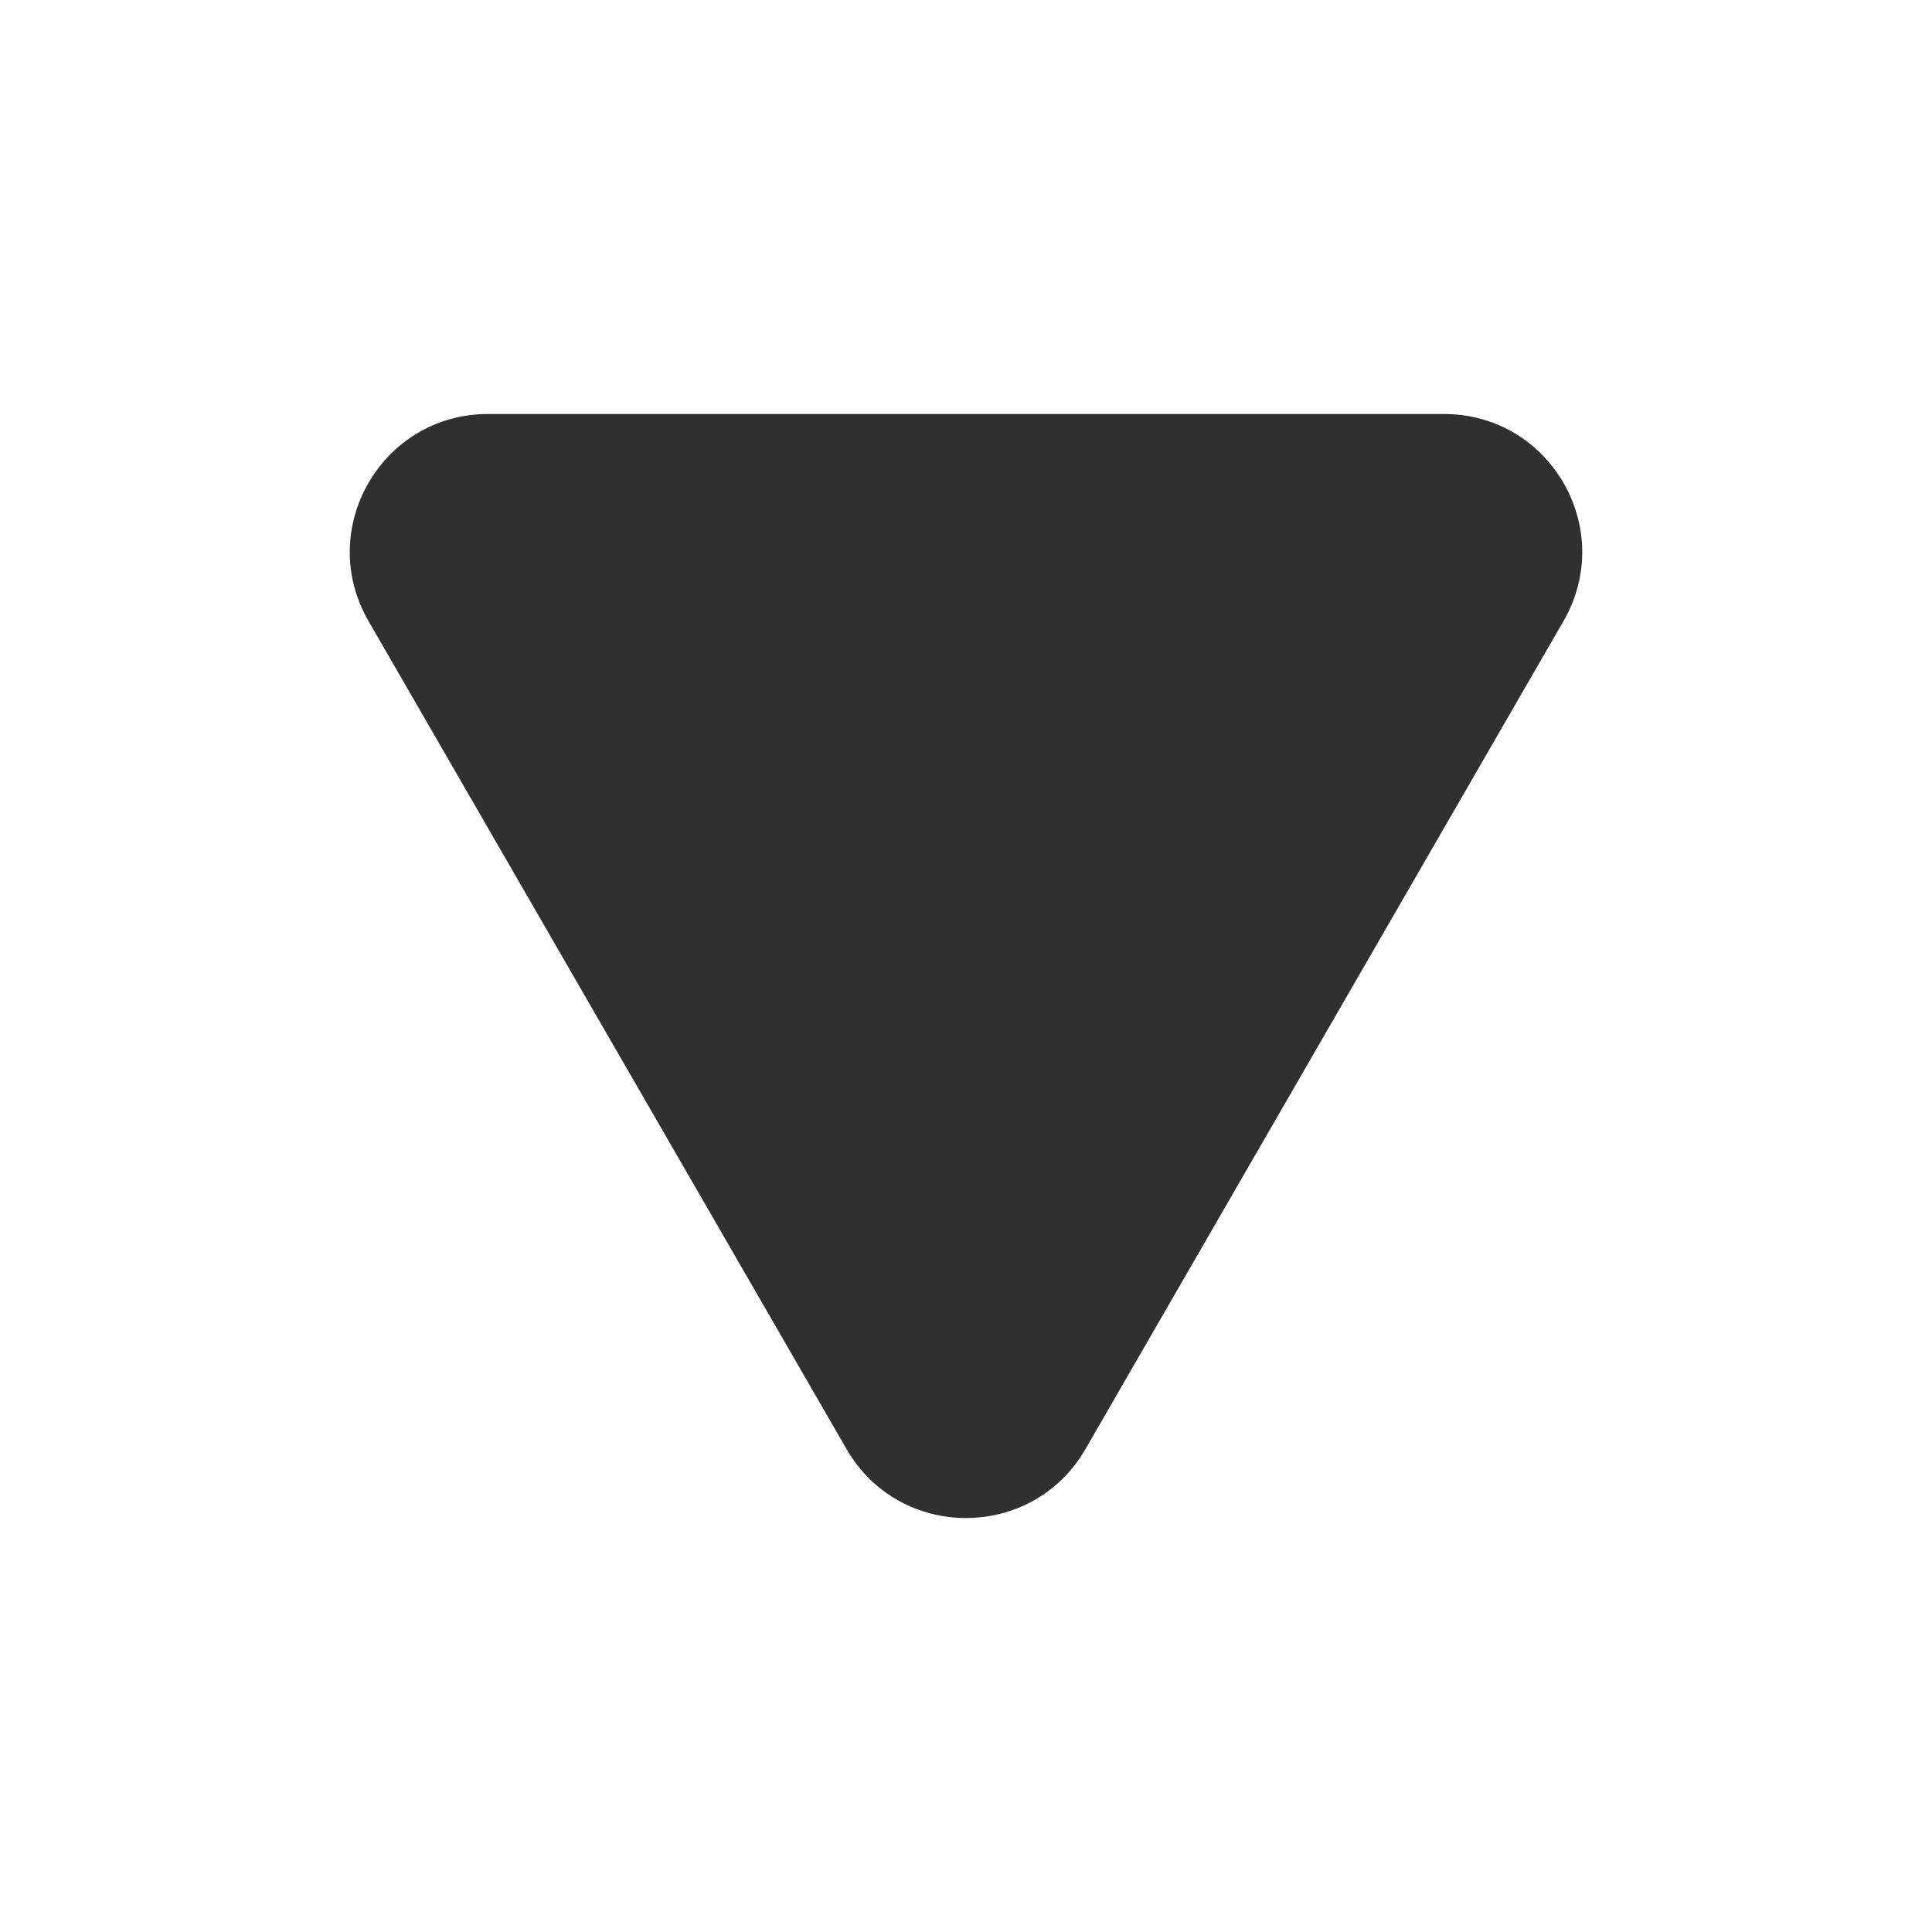
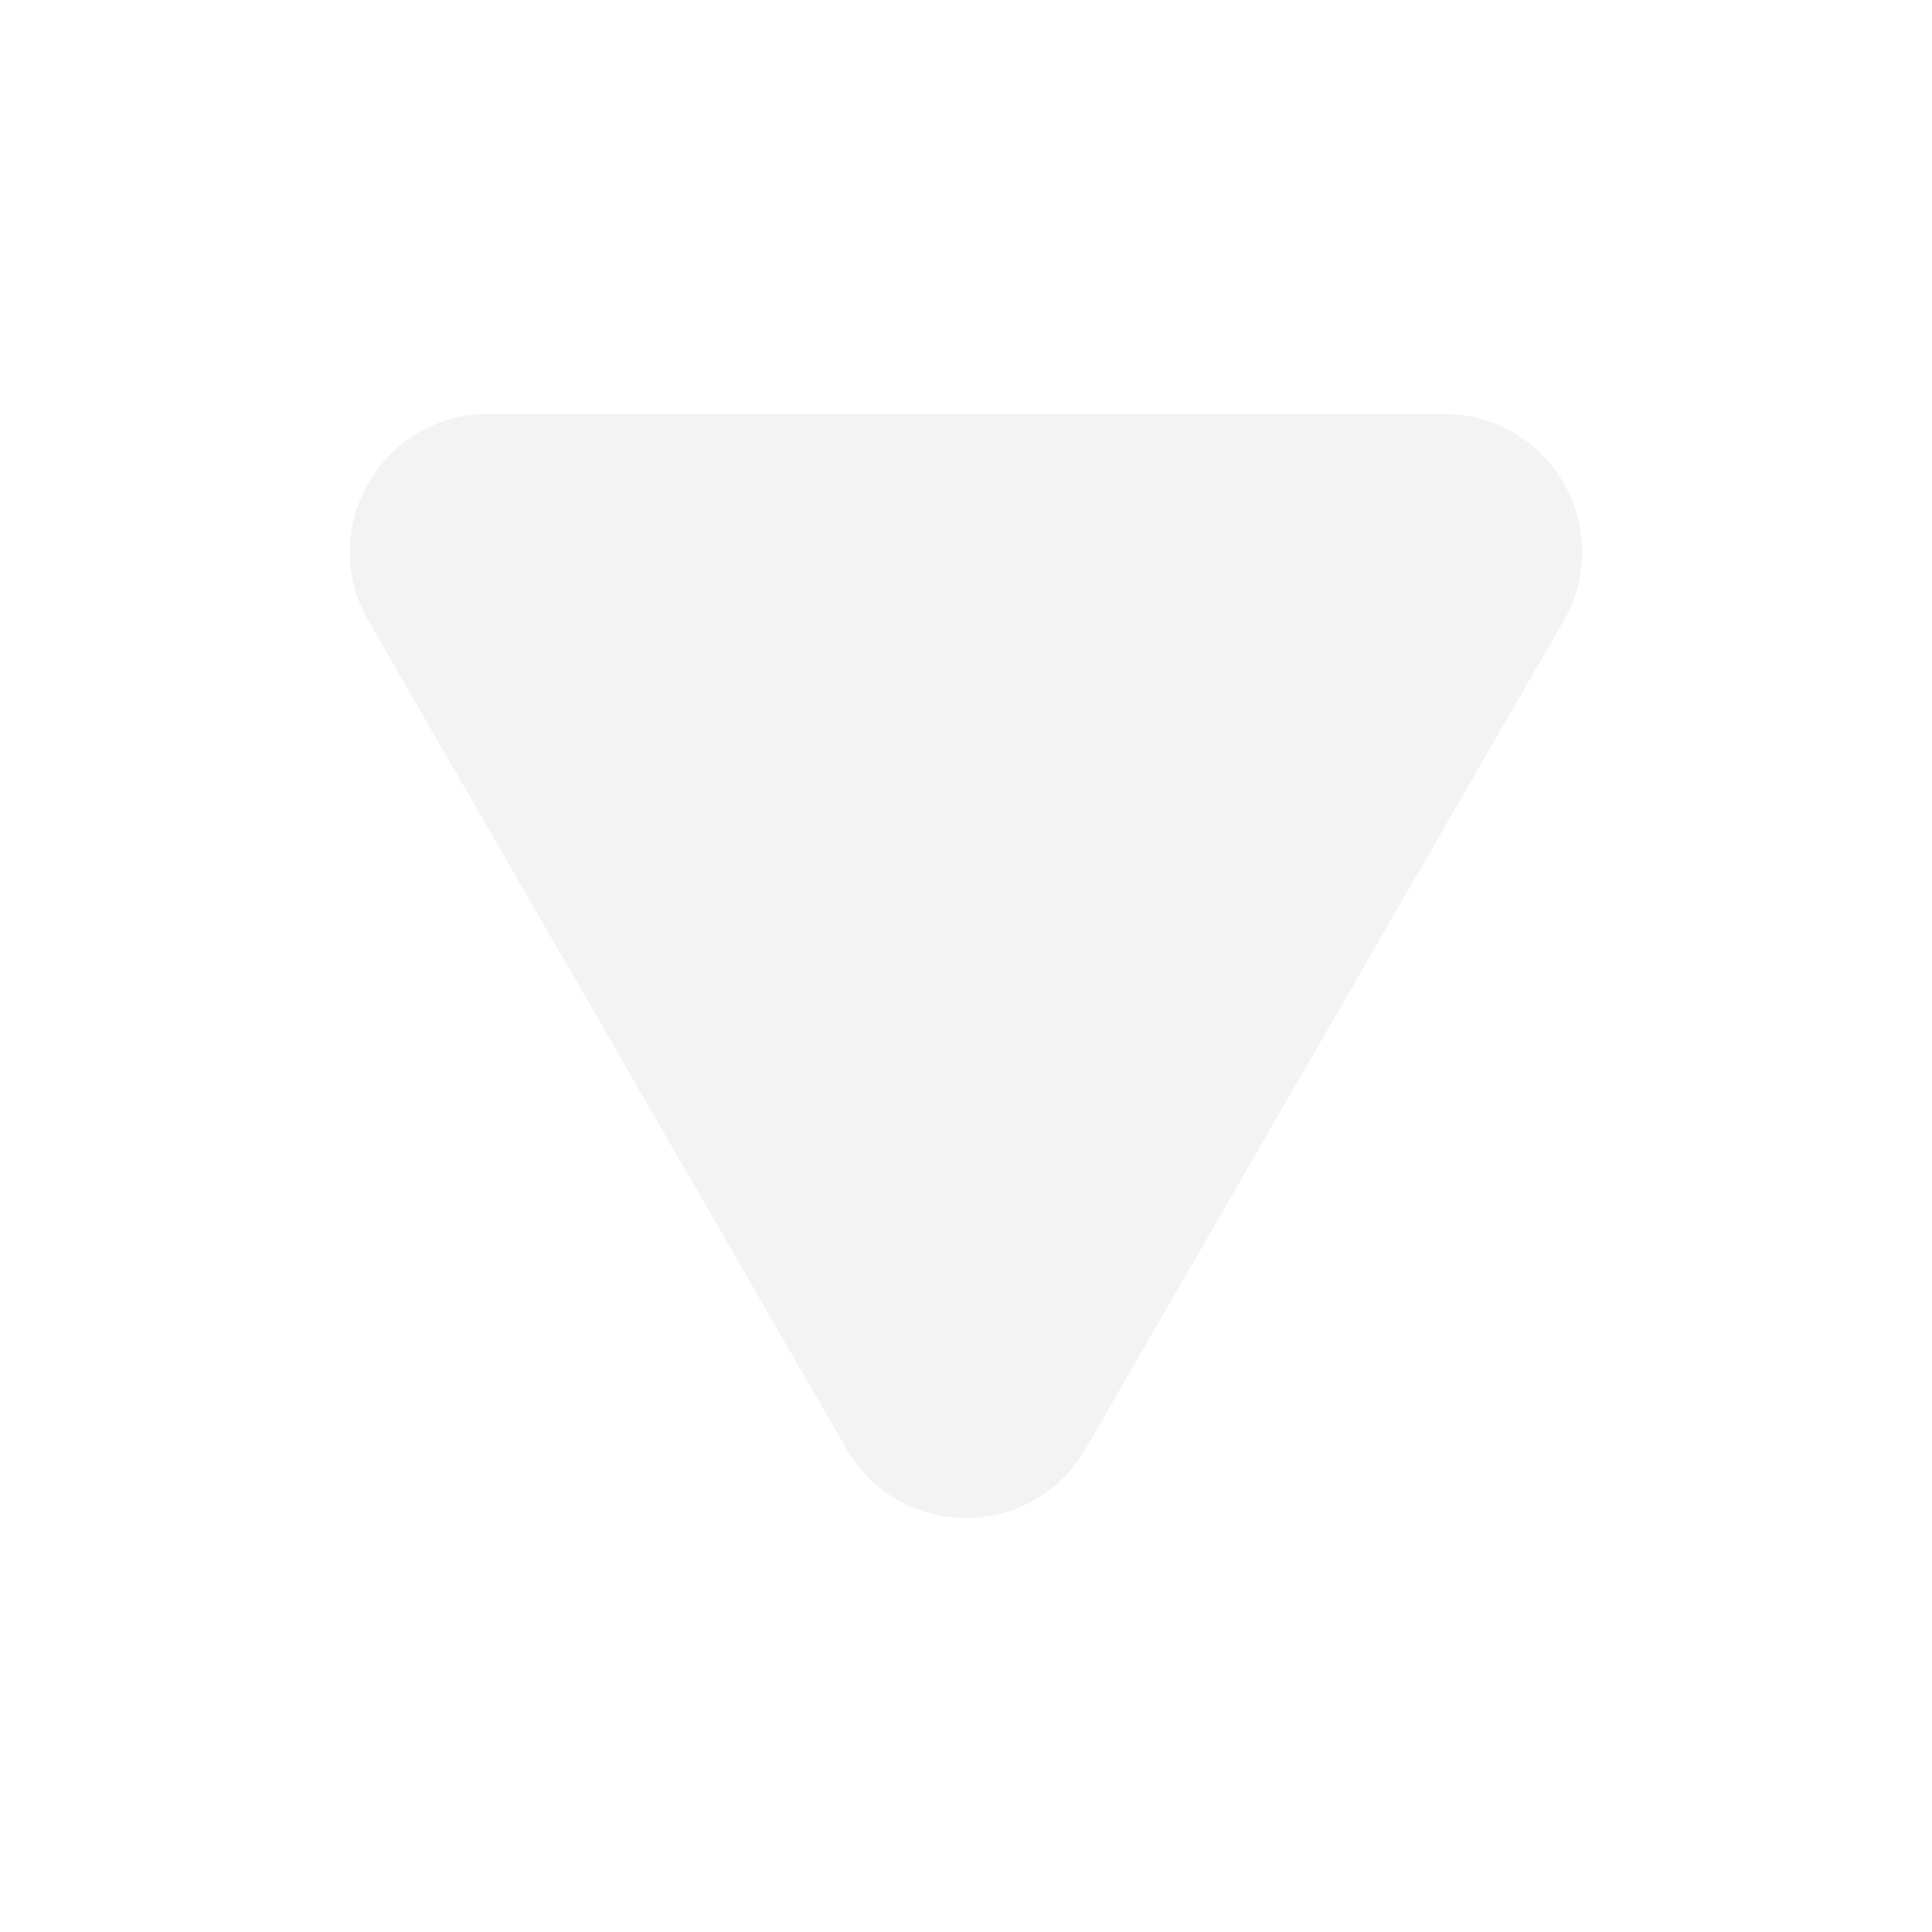
<svg xmlns="http://www.w3.org/2000/svg" width="14" height="14" viewBox="0 0 14 14" fill="none">
-   <path d="M7.866 10.5C7.481 11.167 6.519 11.167 6.134 10.5L2.67 4.5C2.285 3.833 2.766 3 3.536 3L10.464 3C11.234 3 11.715 3.833 11.33 4.5L7.866 10.5Z" fill="#303030" />
+   <path d="M7.866 10.5C7.481 11.167 6.519 11.167 6.134 10.5L2.67 4.5C2.285 3.833 2.766 3 3.536 3L10.464 3C11.234 3 11.715 3.833 11.33 4.5L7.866 10.5Z" fill="#f1f1f1e7" />
</svg>
